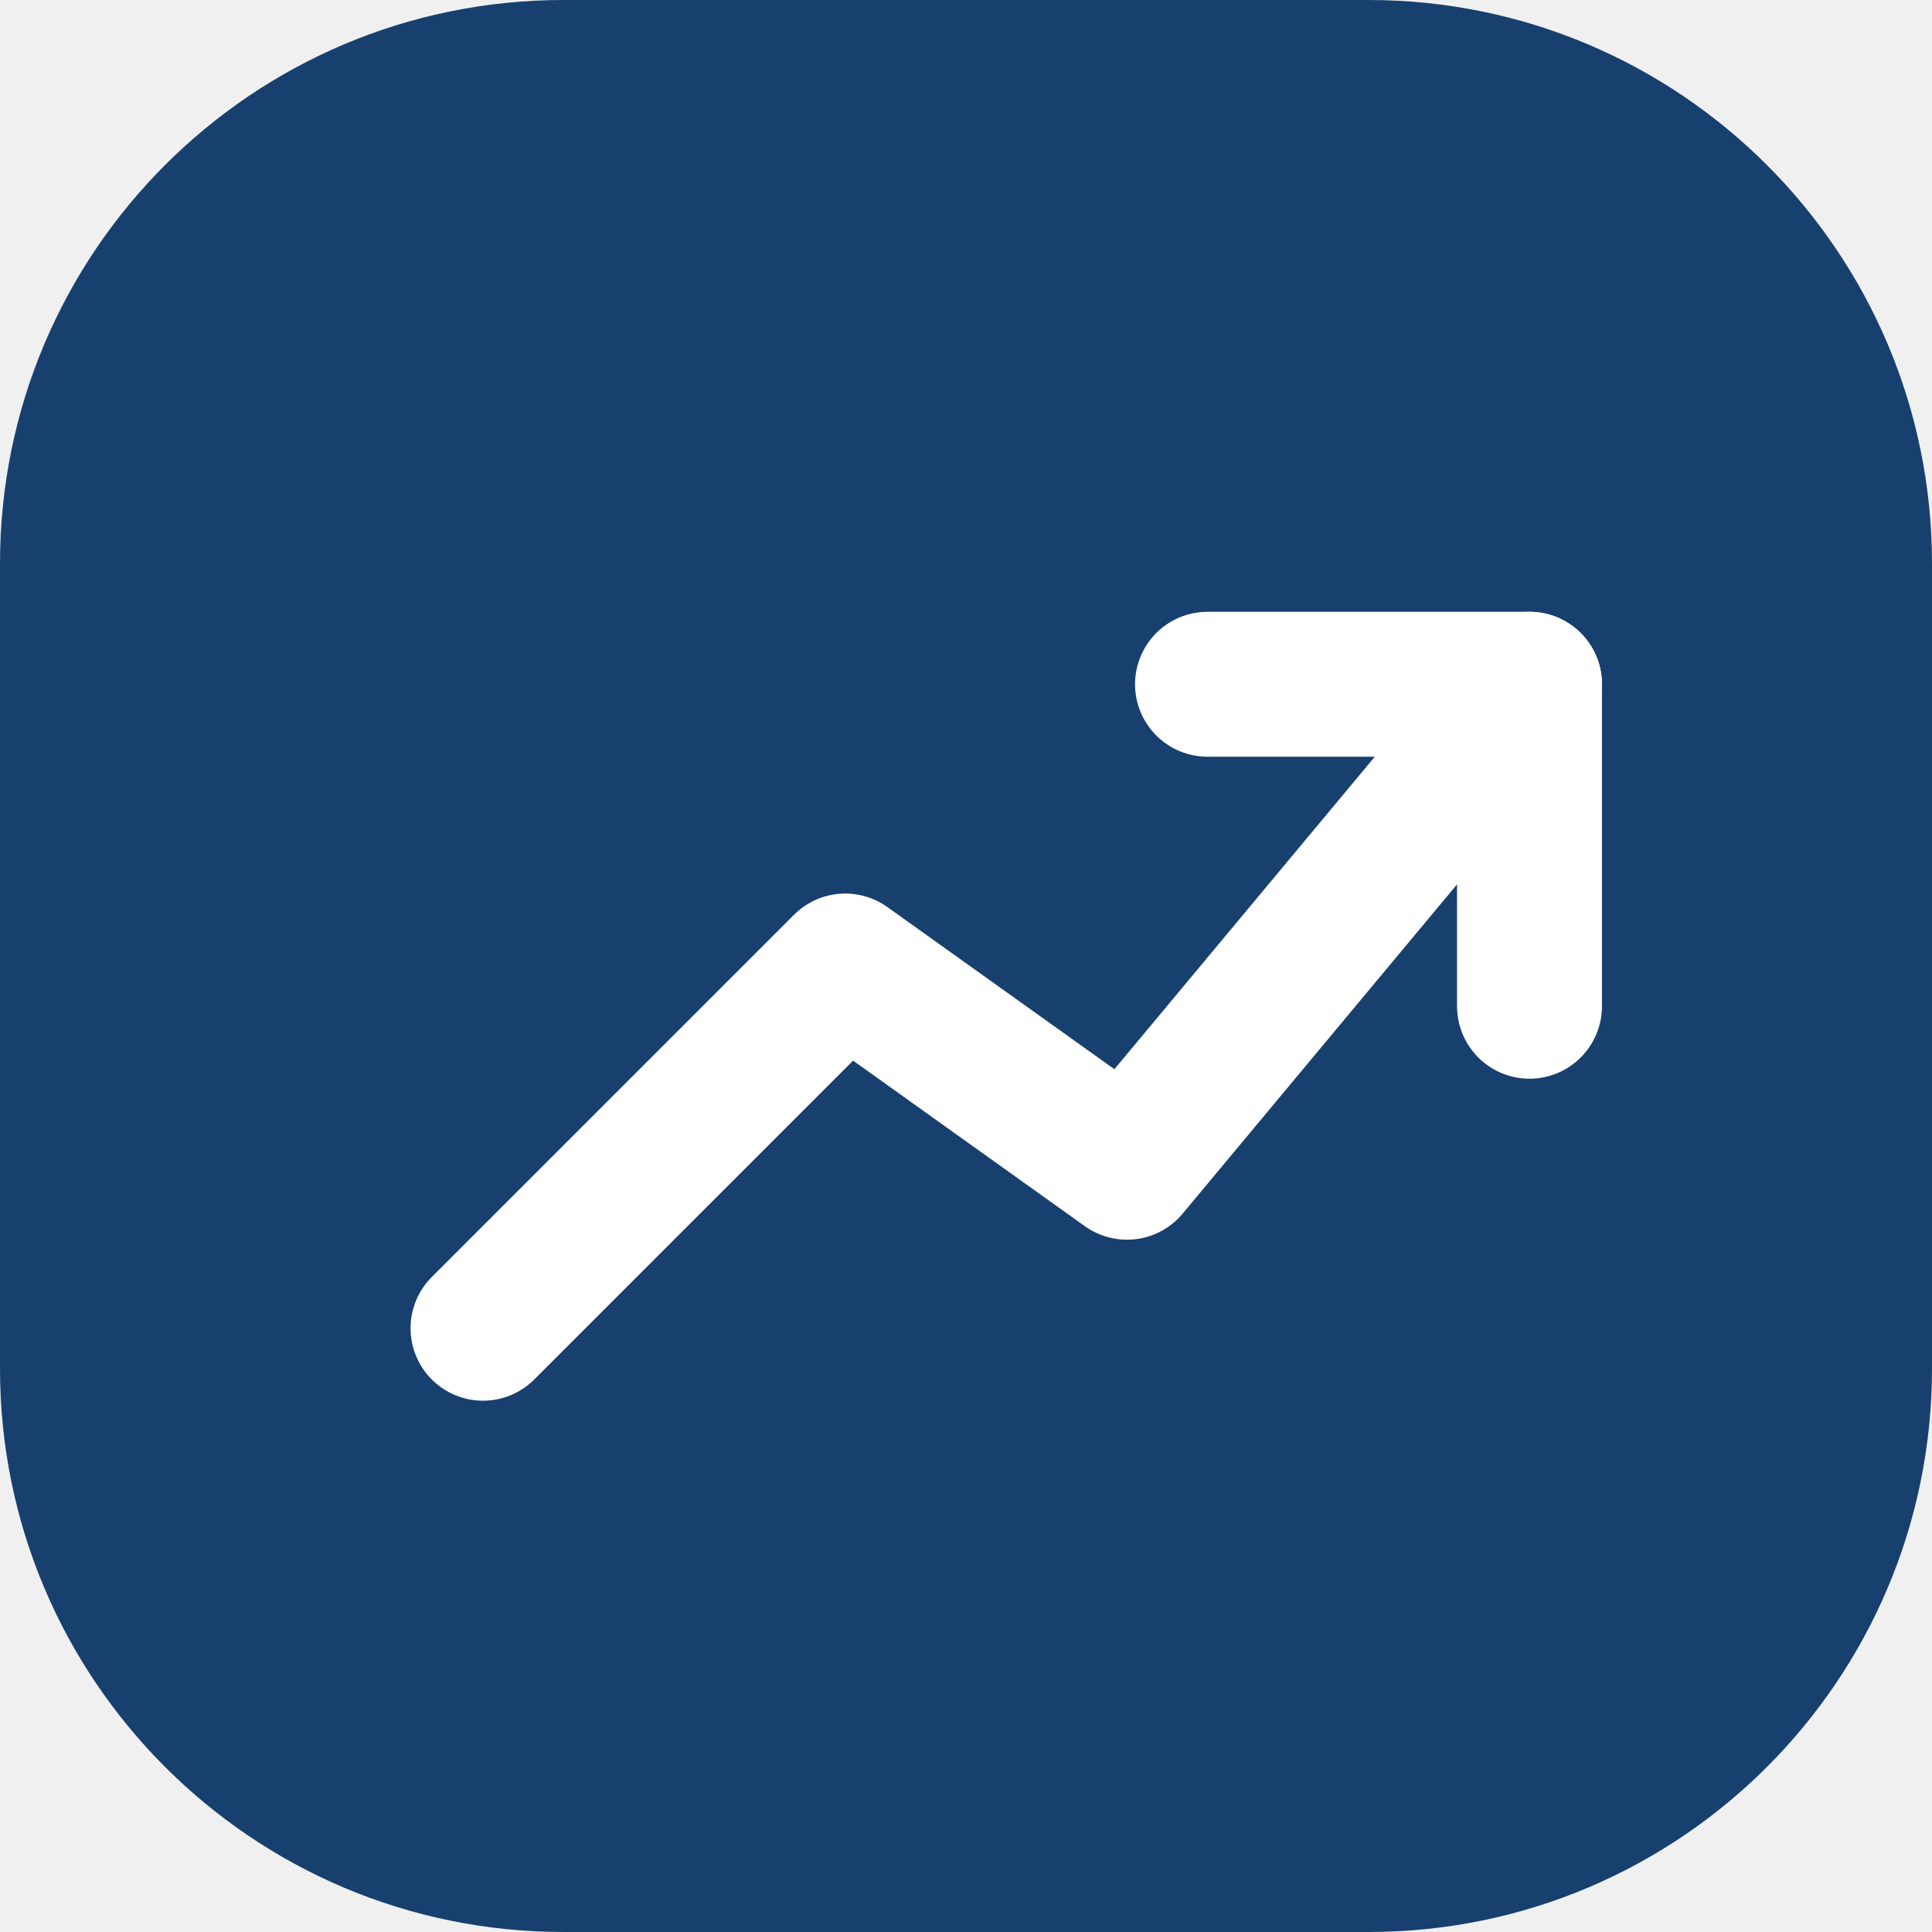
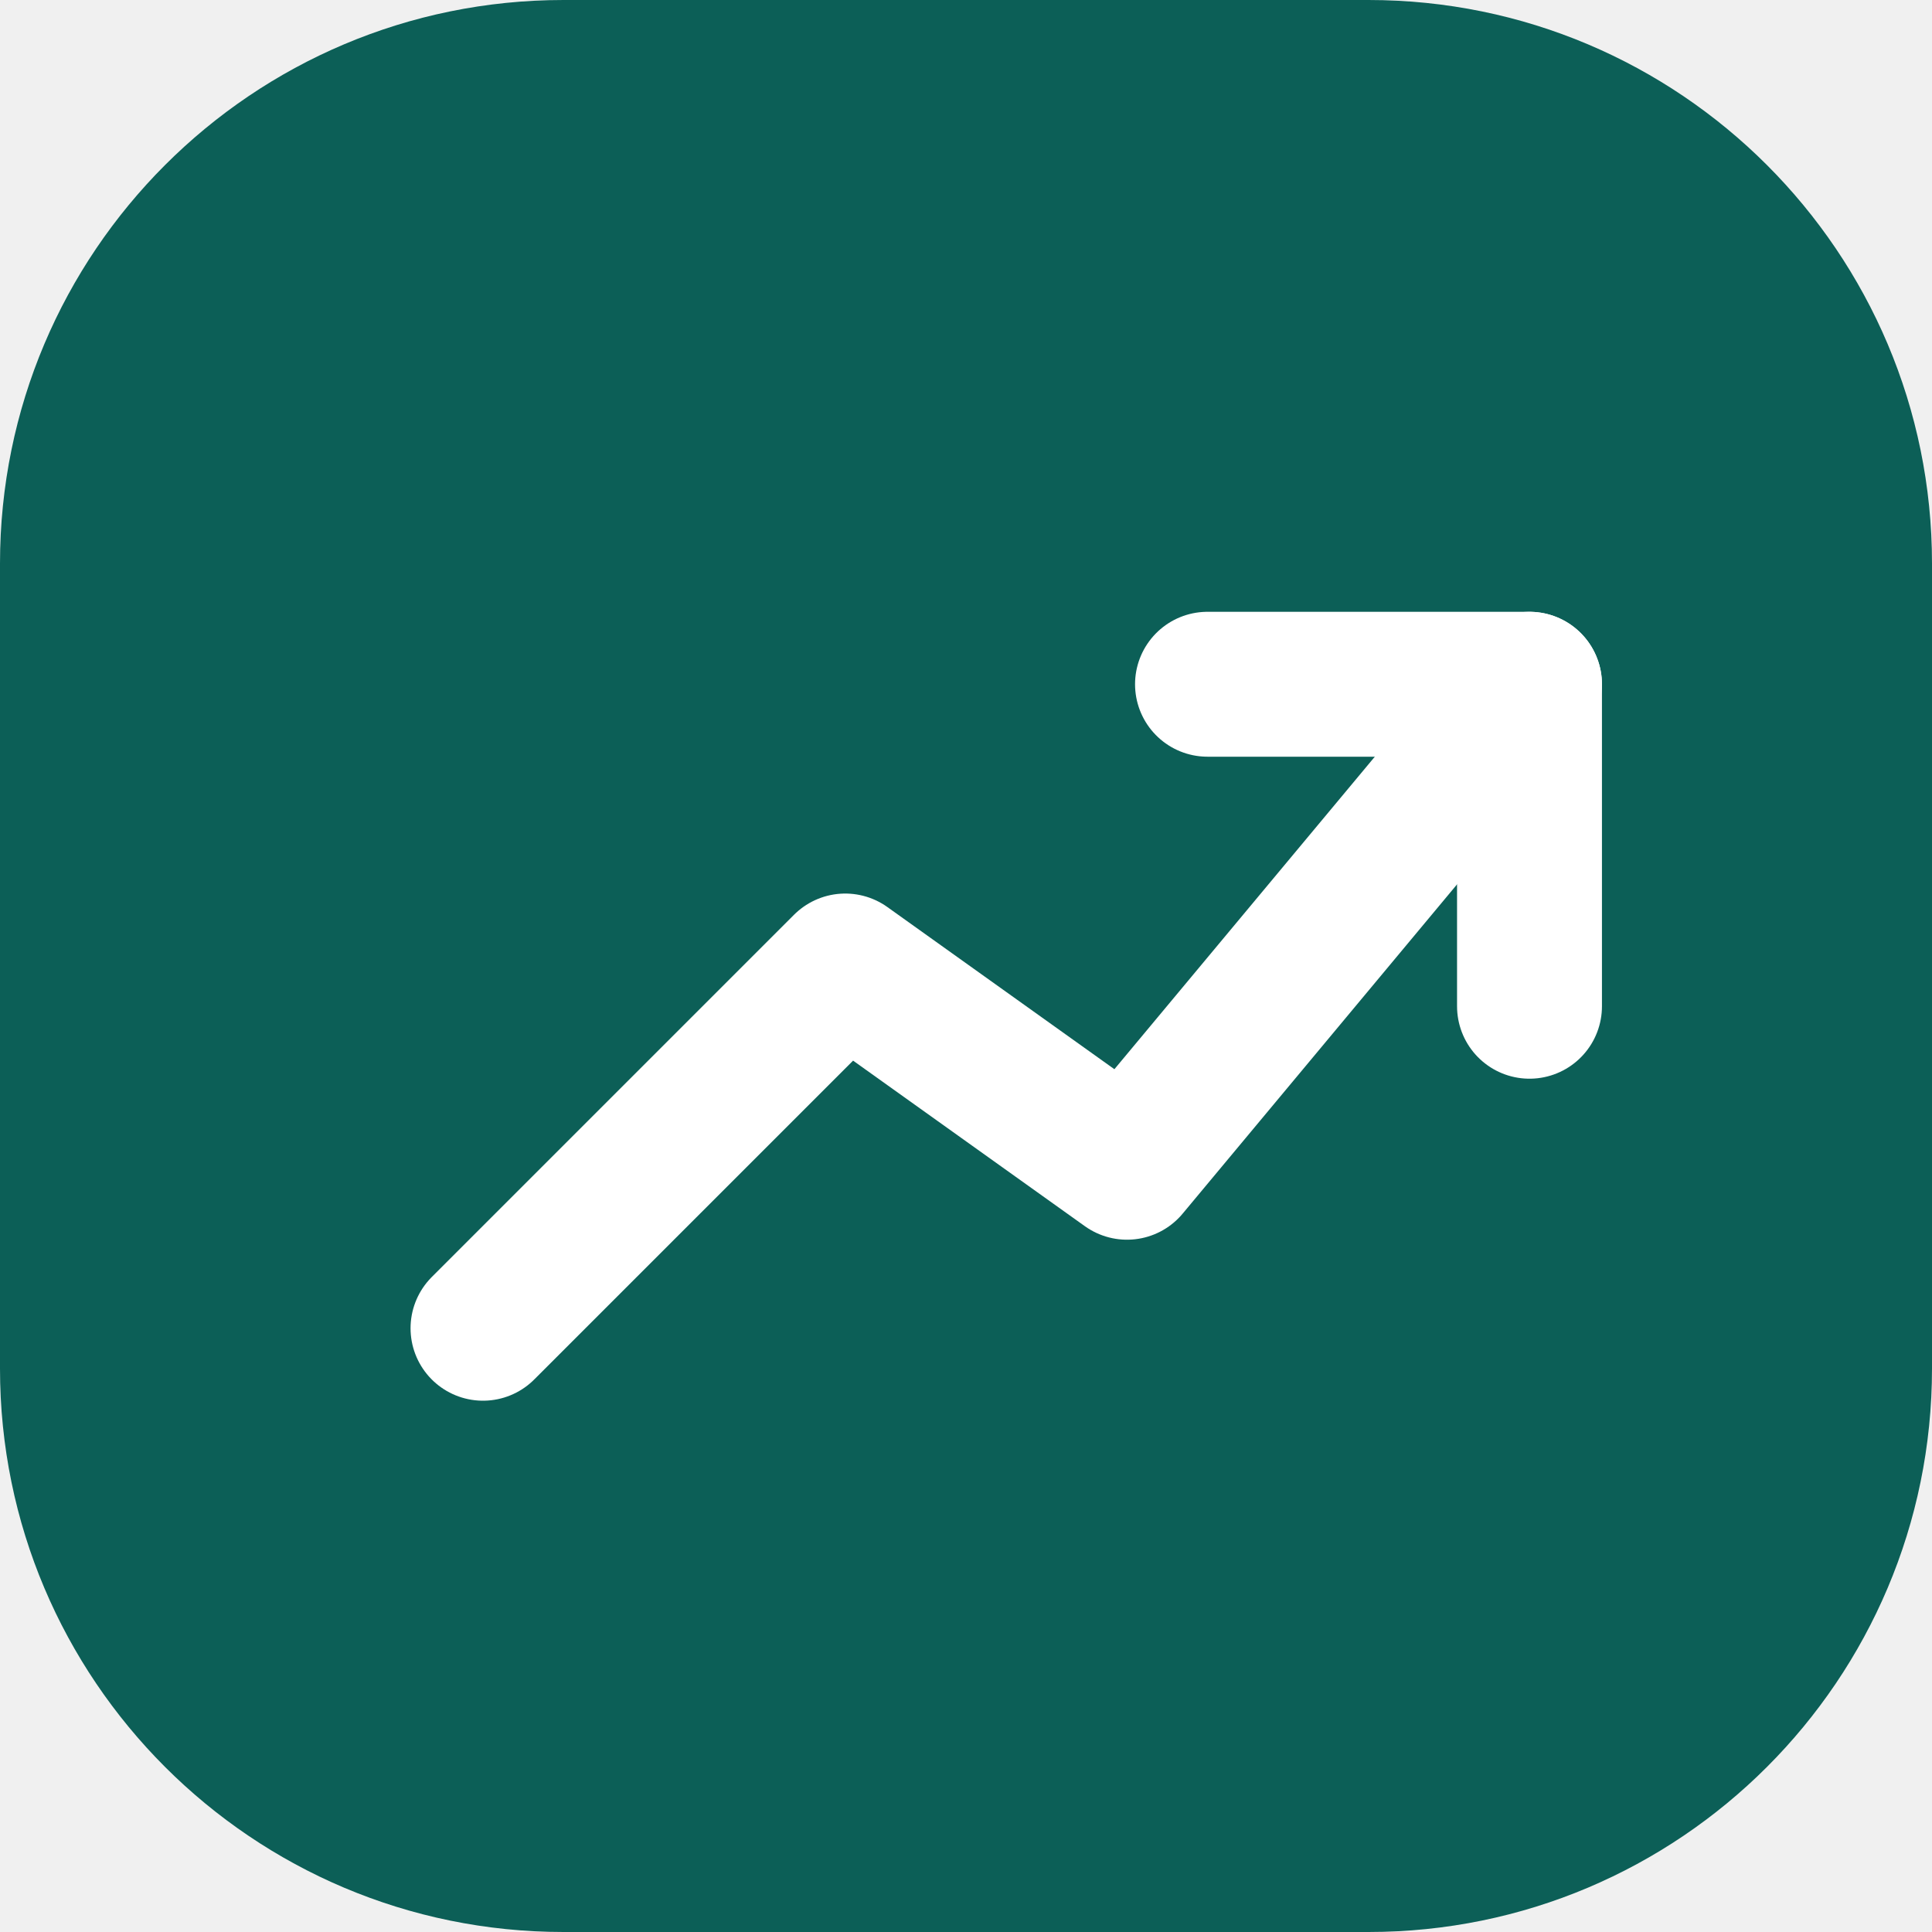
<svg xmlns="http://www.w3.org/2000/svg" viewBox="0 0 48 48">
-   <rect width="48" height="48" rx="14" fill="#17406f" />
+   <rect width="48" height="48" rx="14" fill="#0c5f57" />
  <path d="M12 33l9-9 7 5 10-12" fill="none" stroke="#fff" stroke-width="3.6" stroke-linecap="round" stroke-linejoin="round" />
  <path d="M30 17h8v8" fill="none" stroke="#fff" stroke-width="3.6" stroke-linecap="round" stroke-linejoin="round" />
</svg>
